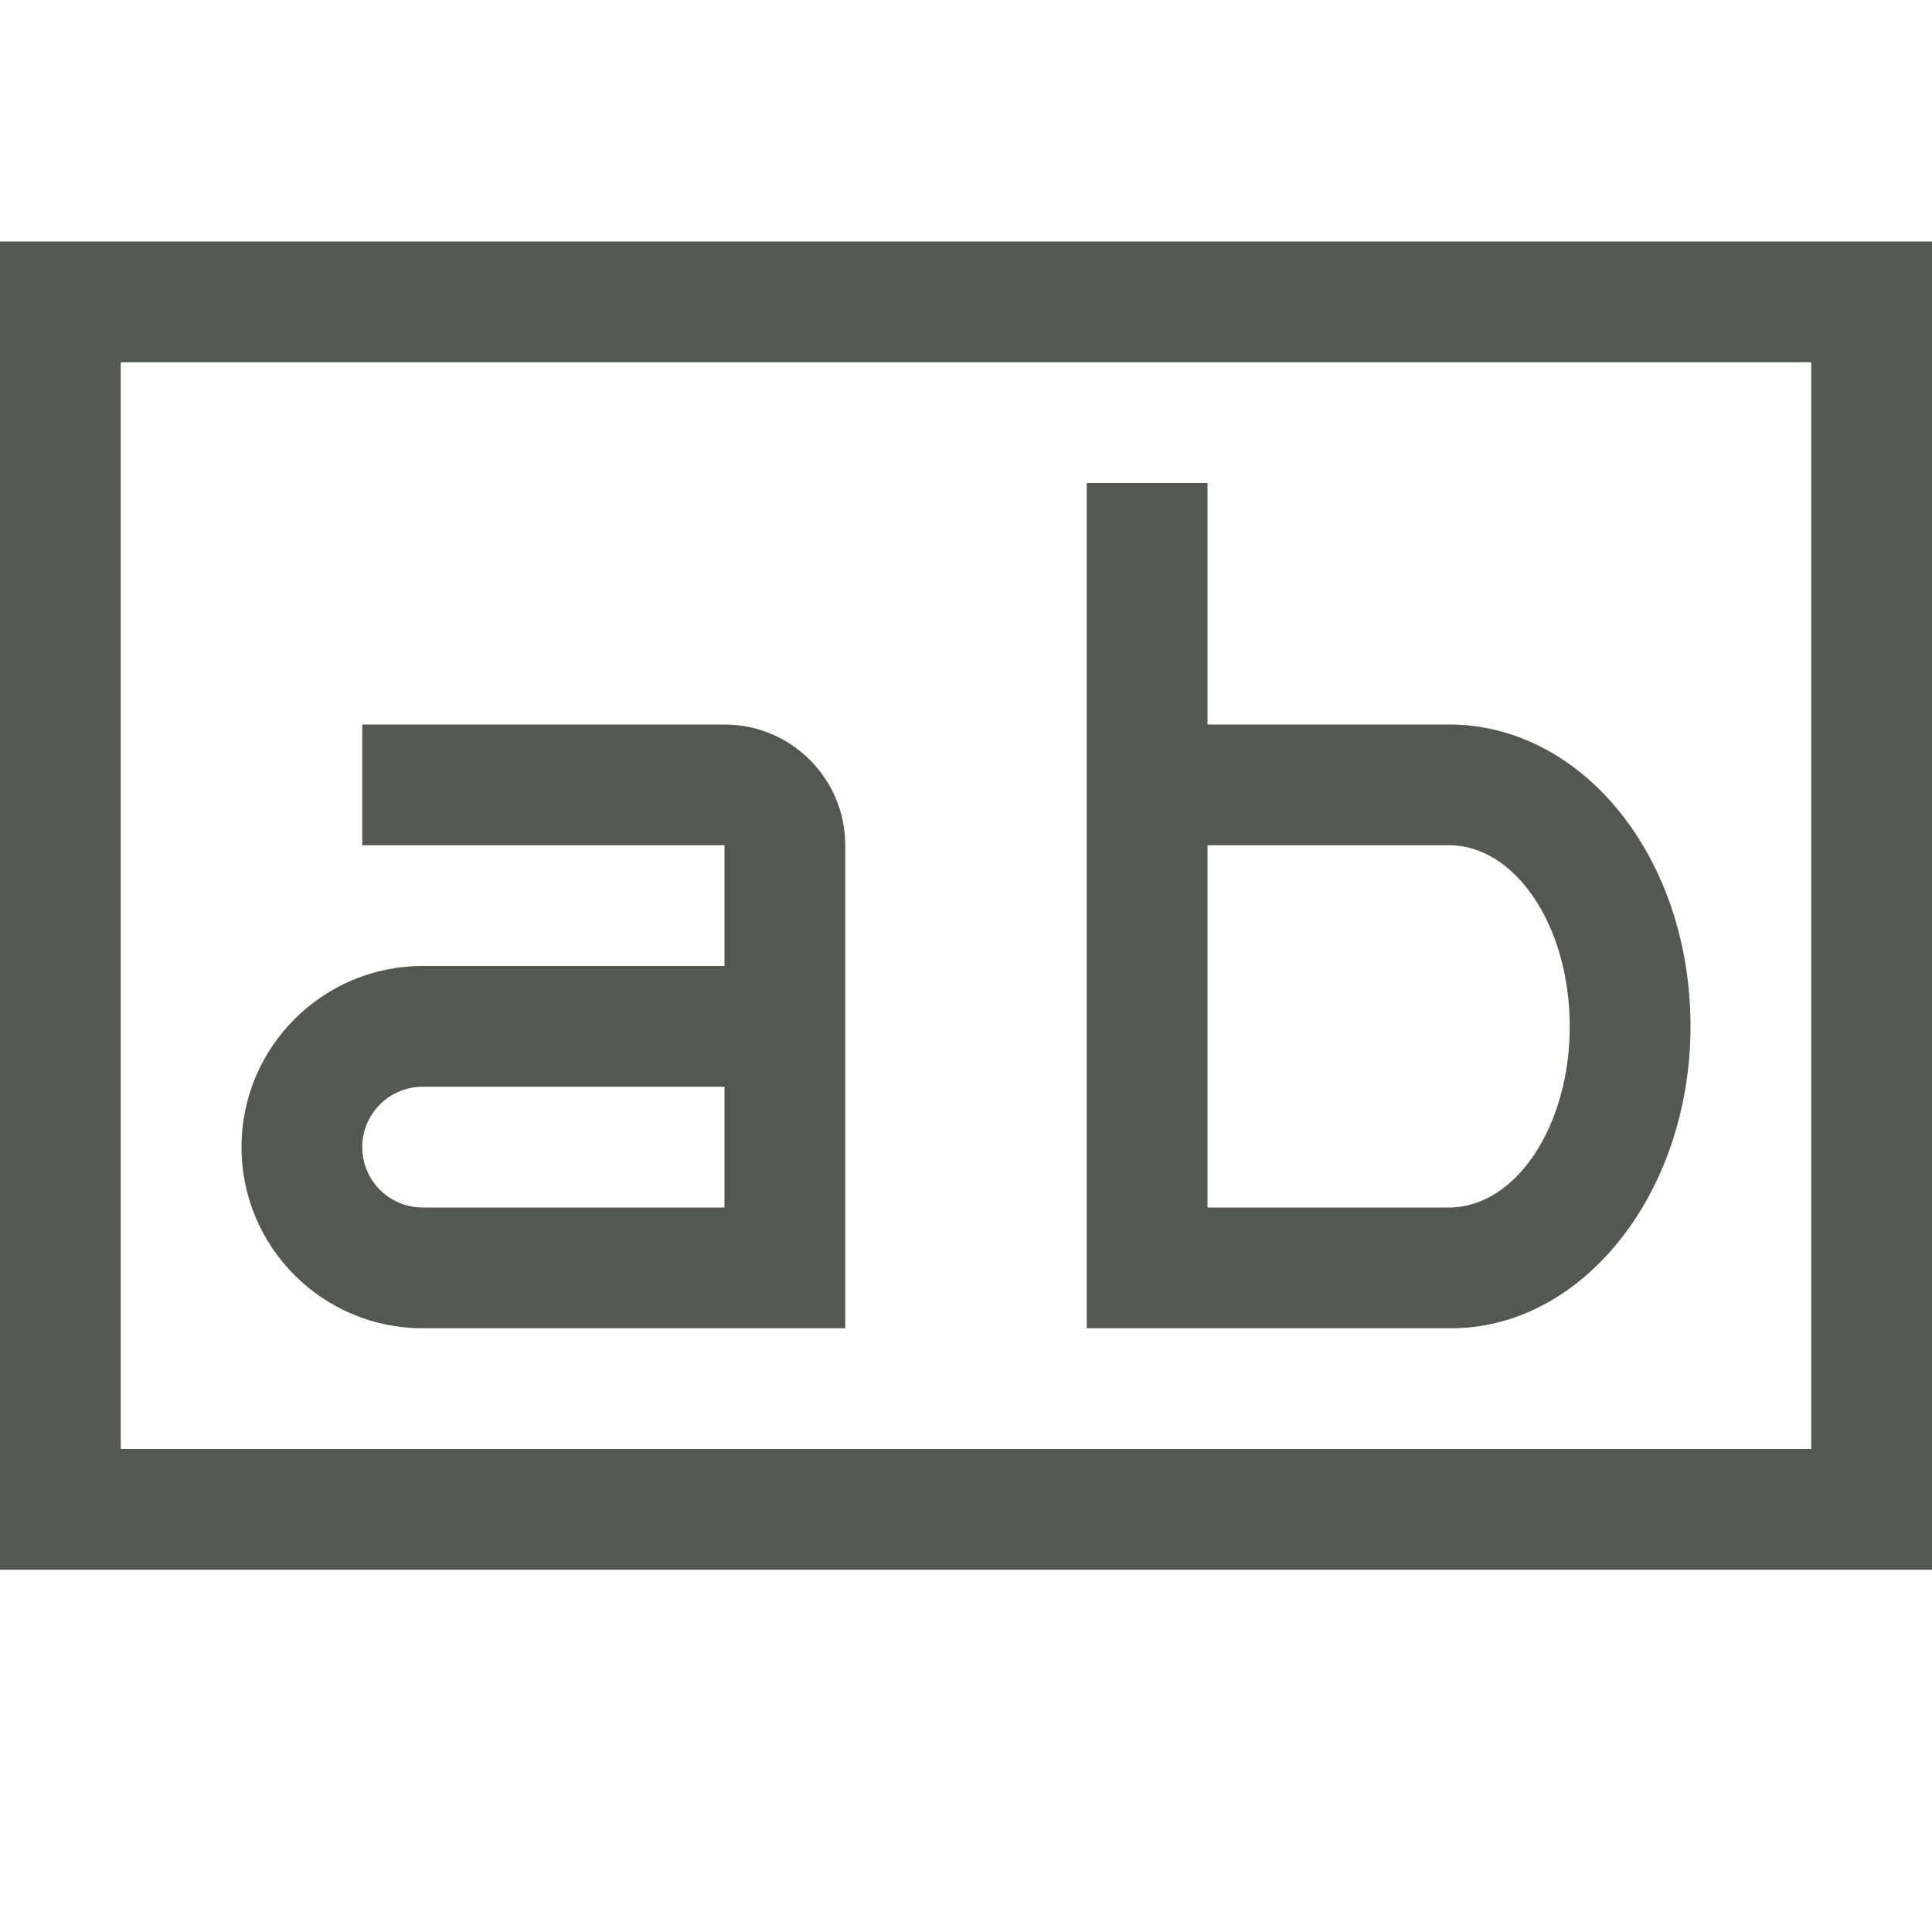
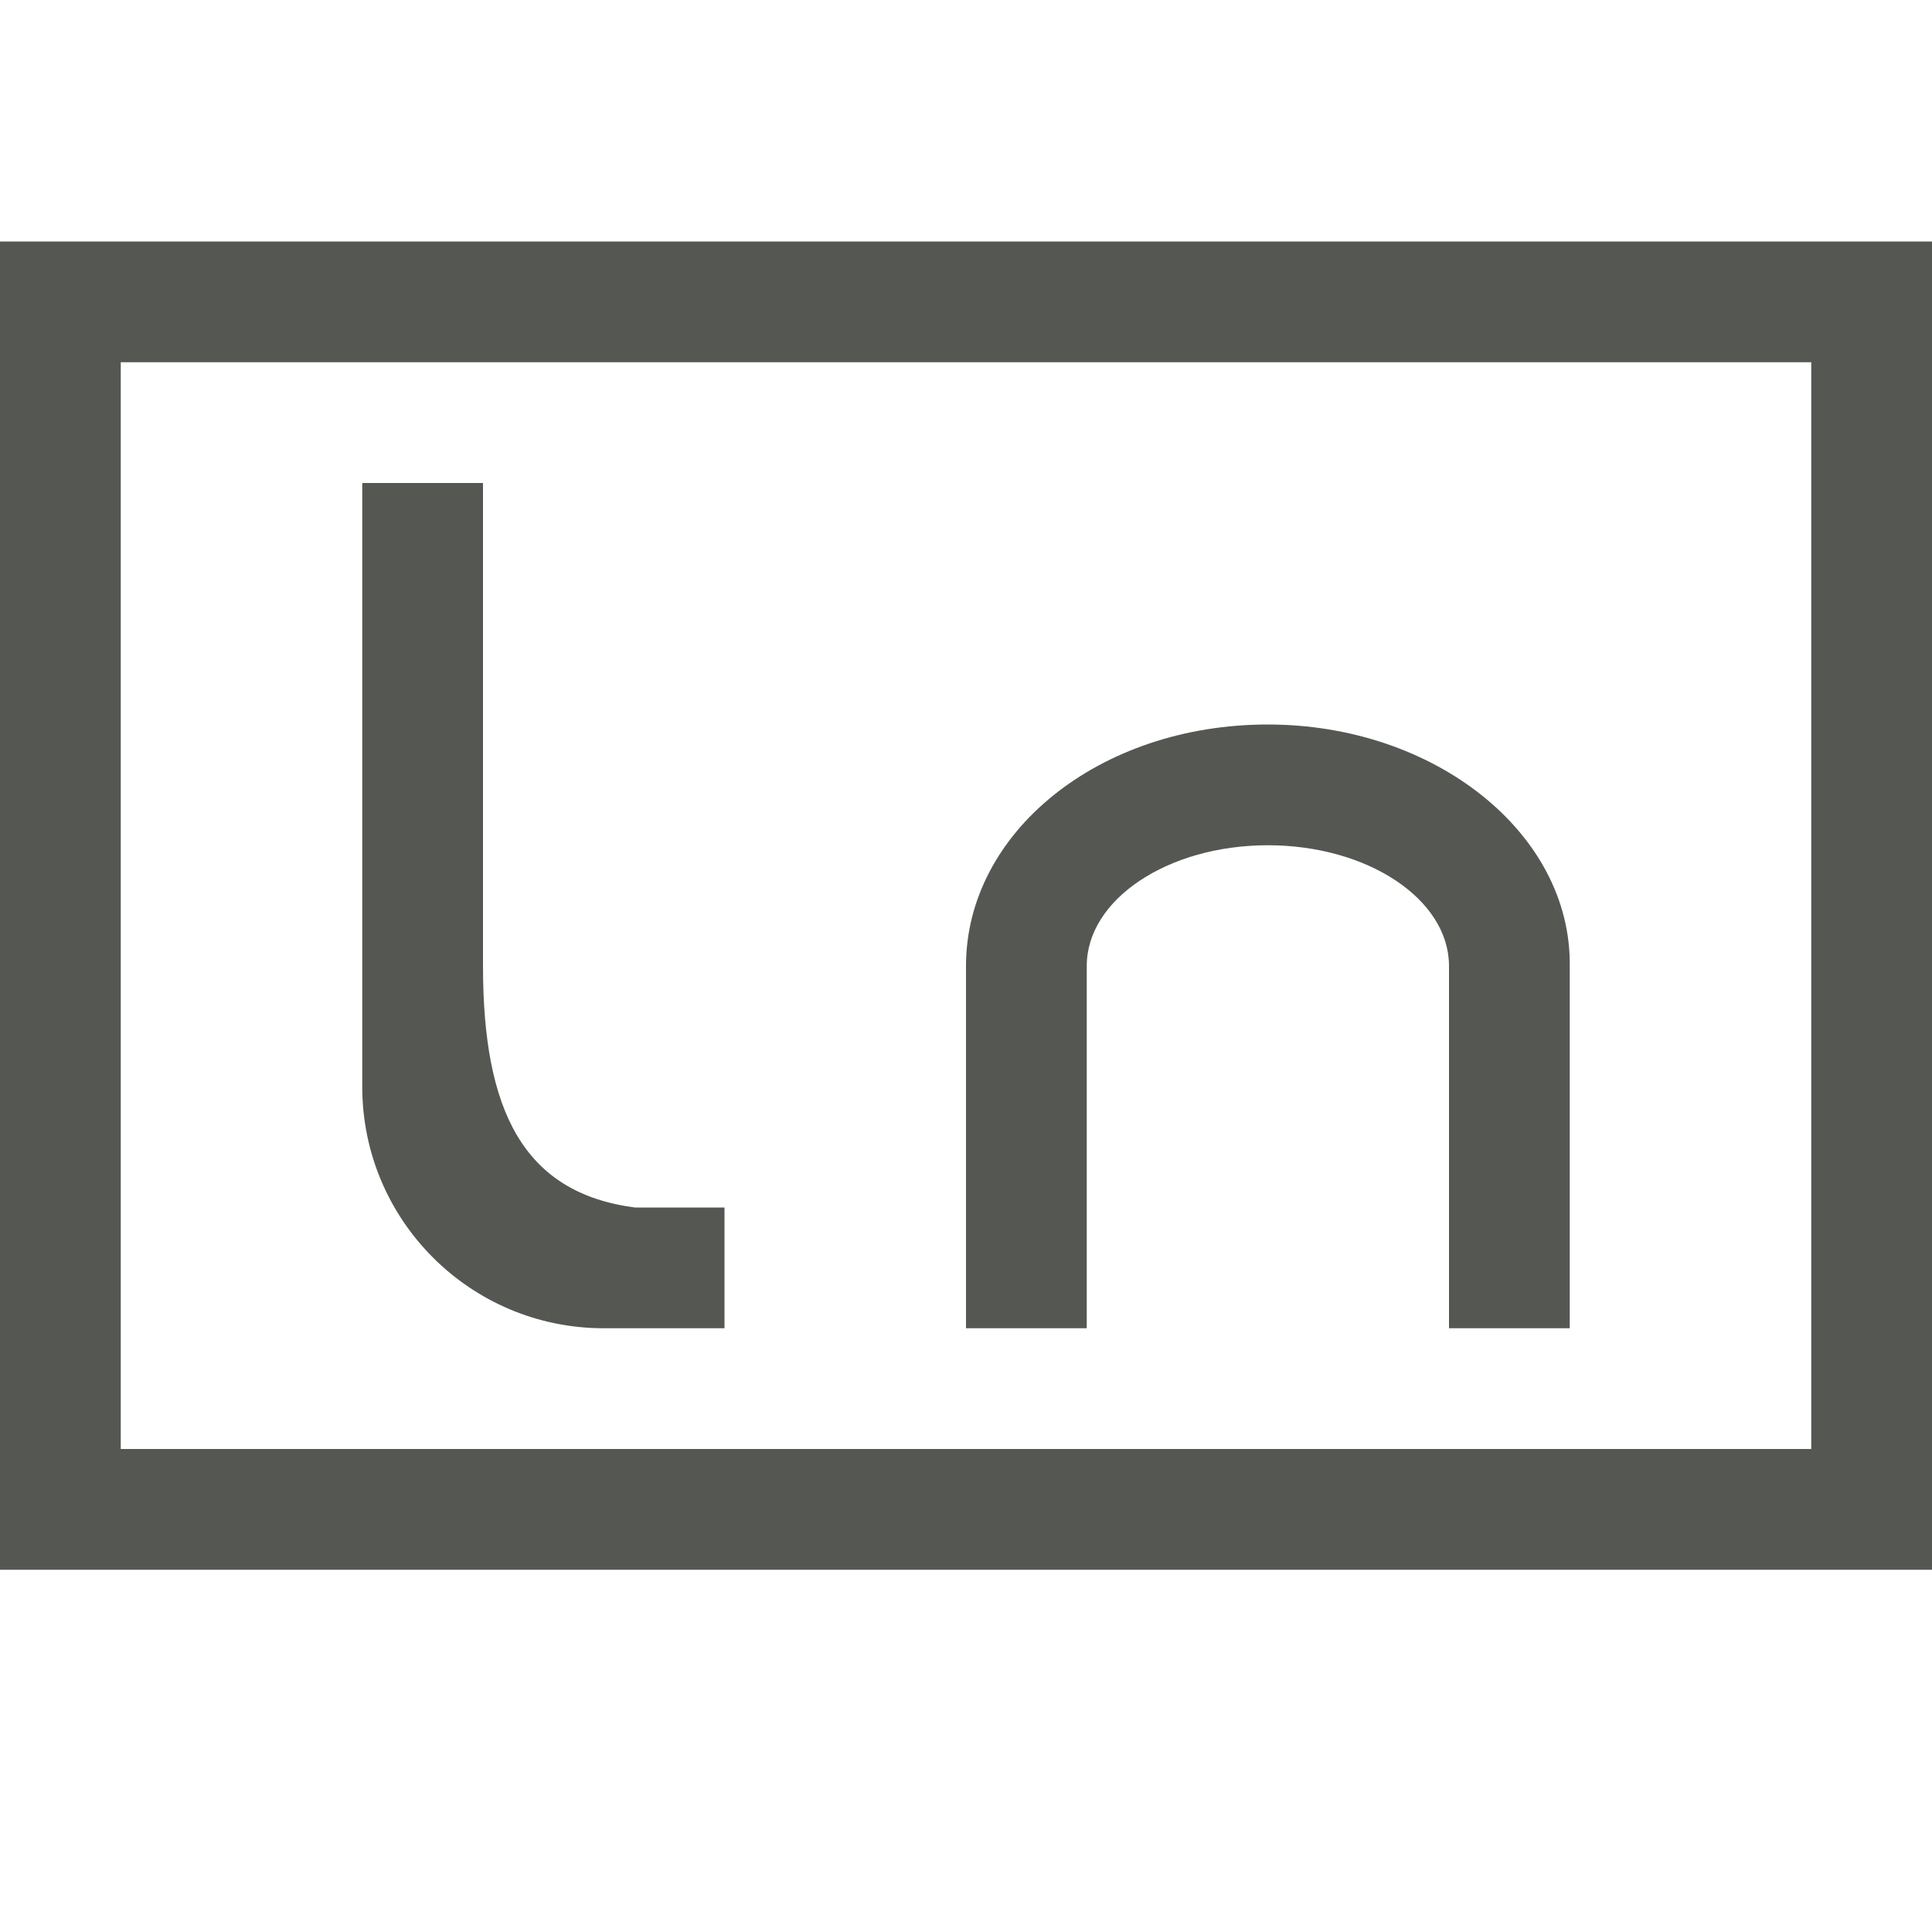
<svg xmlns="http://www.w3.org/2000/svg" viewBox="0 0 16 16">
-   <path d="m0 2v11h16v-11zm1 1h14v9h-14zm8 1v7h3c1.1.013 2-1.119 2-2.5 0-1.4-.895-2.5-2-2.5h-2v-2zm-6 2v1h3v1h-2.5c-.828 0-1.5.672-1.5 1.5s.672 1.5 1.5 1.5h3 .5v-4c0-.552-.448-1-1-1zm7 1h2c.552 0 1 .672 1 1.5s-.448 1.5-1 1.5h-2zm-6.5 2h2.5v1h-2.5c-.276 0-.5-.224-.5-.5s.224-.5.5-.5z" fill="#555753" />
+   <path d="m0 2v11h16v-11zm1 1h14v9h-14zm2 1v5c0 1.105.895 2 2 2h1v-1h-.742c-.925-.121-1.258-.803-1.258-2v-4zm7.5 2c-1.4 0-2.5.895-2.5 2v3h1v-3c0-.552.672-1 1.5-1s1.5.448 1.5 1v3h1v-3c.013-1.1-1.119-2-2.5-2z" fill="#555753" />
</svg>
